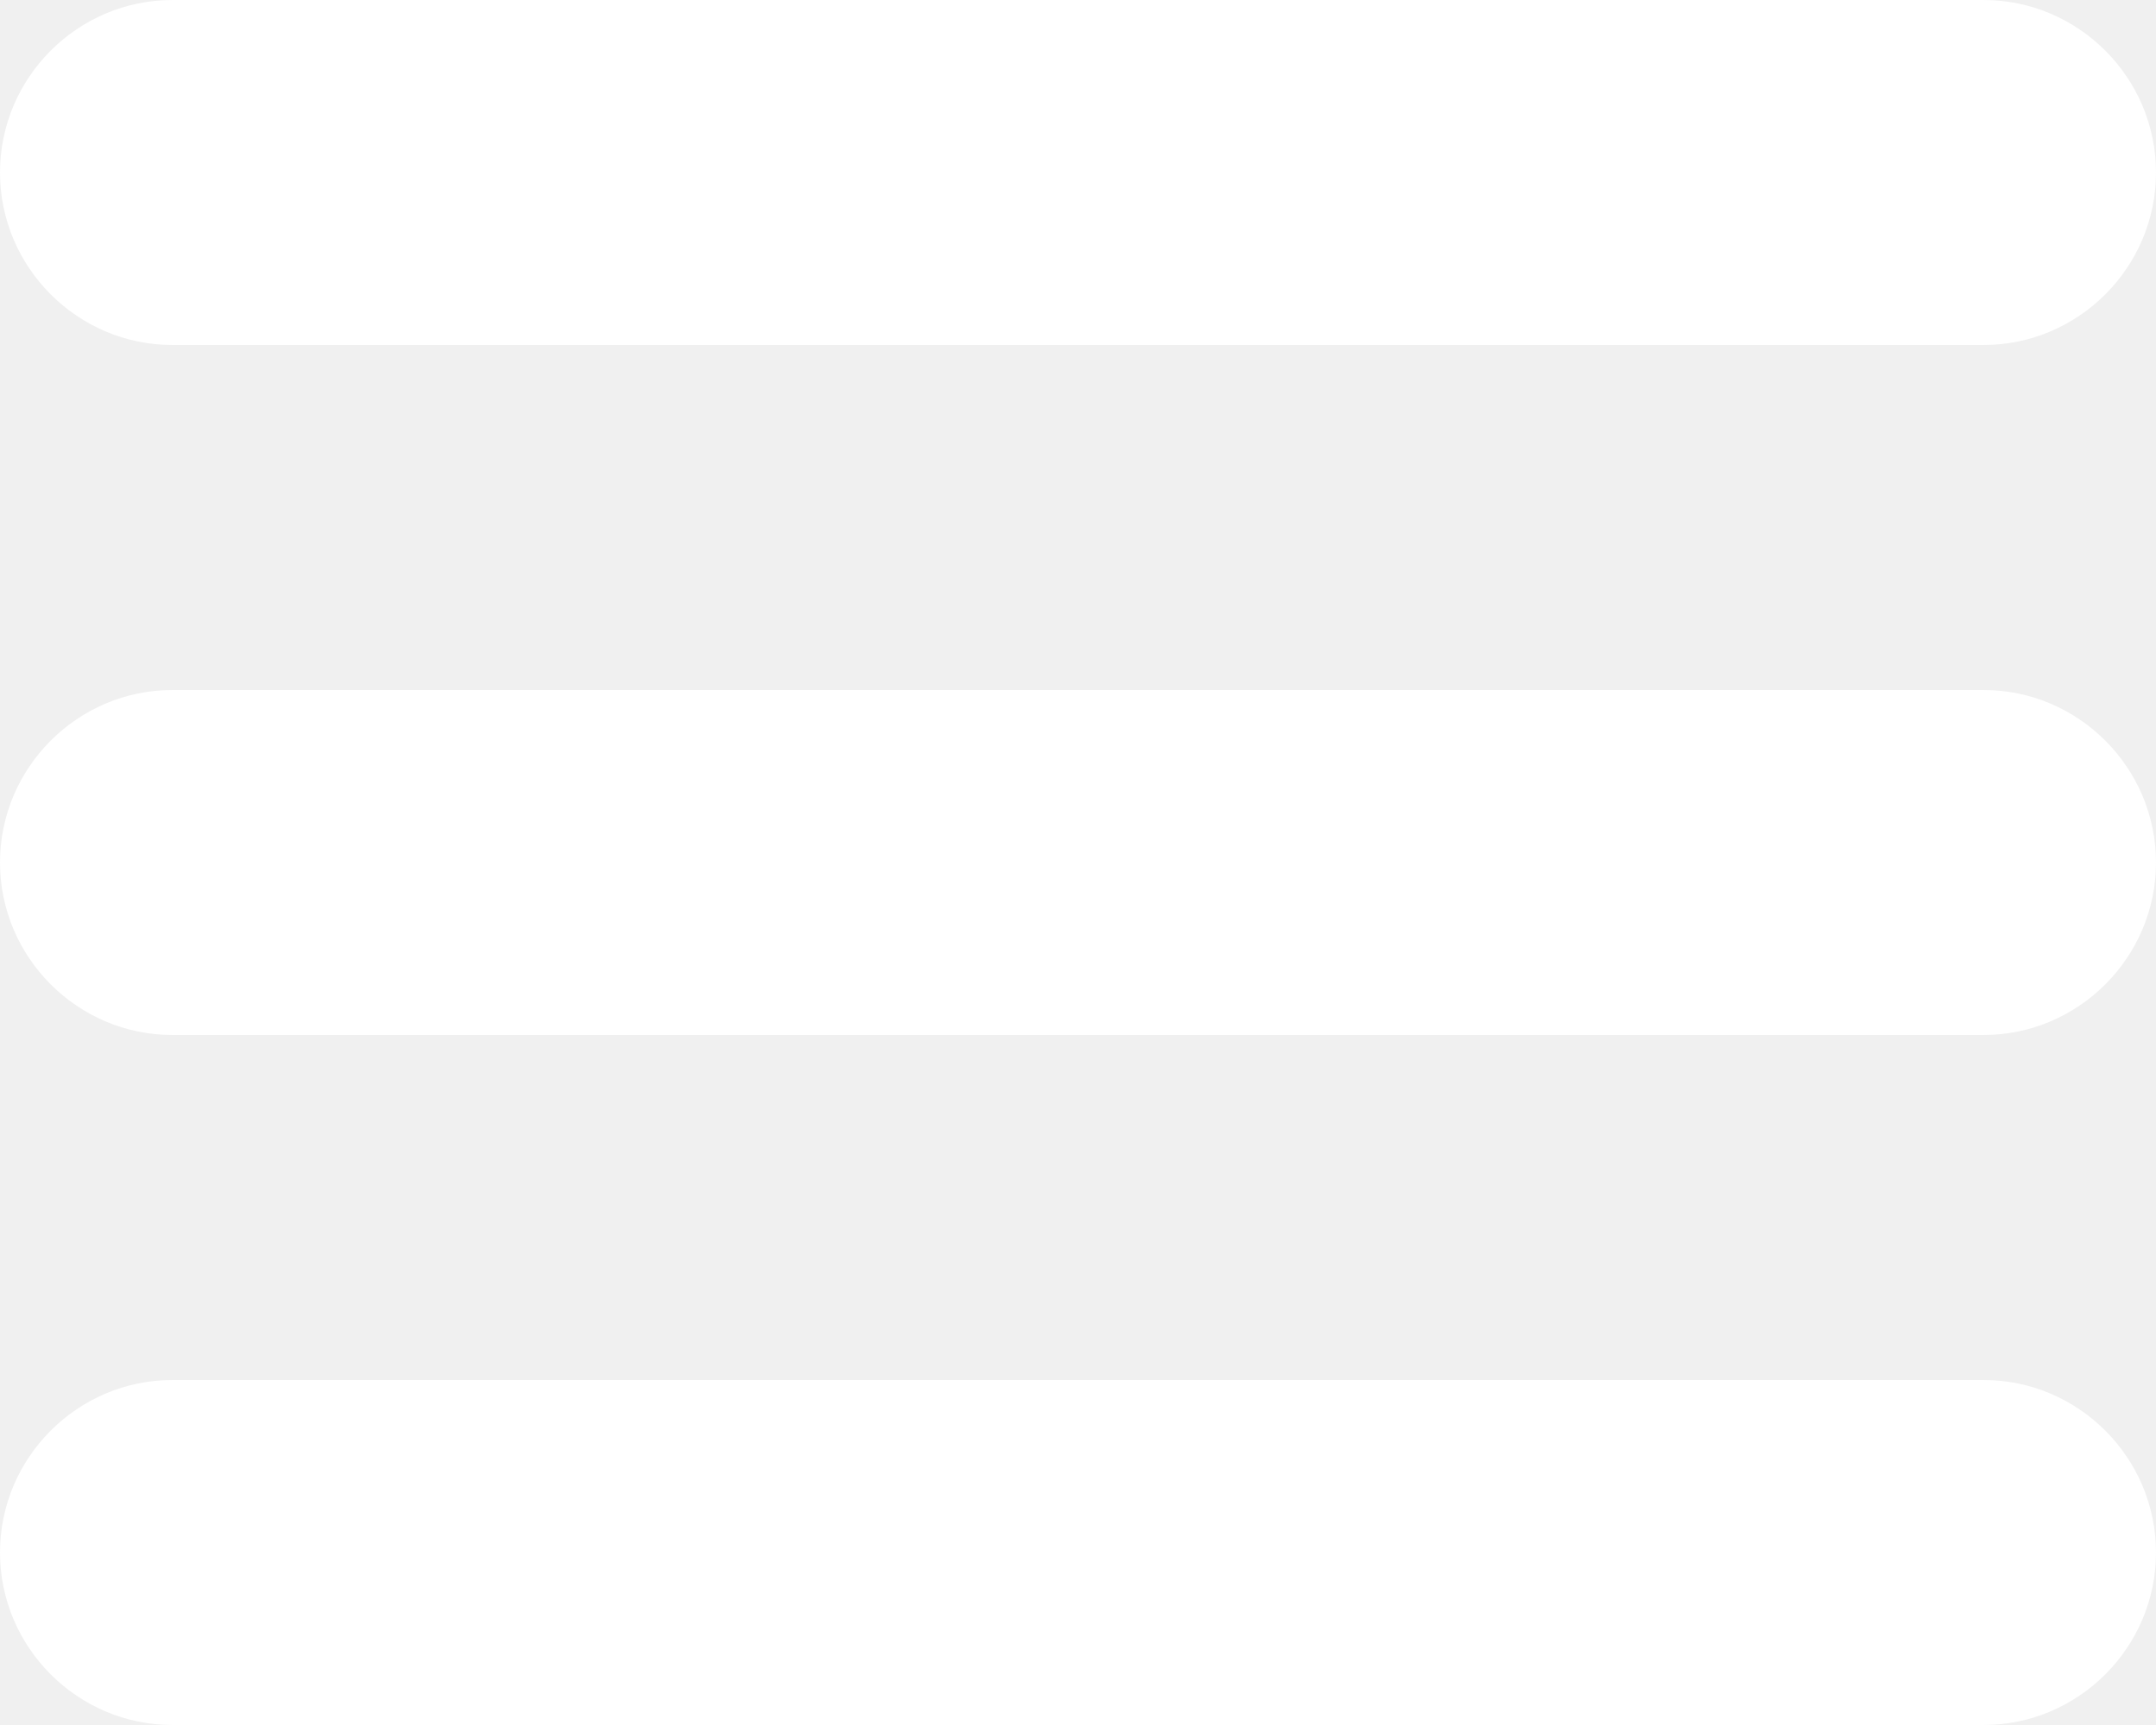
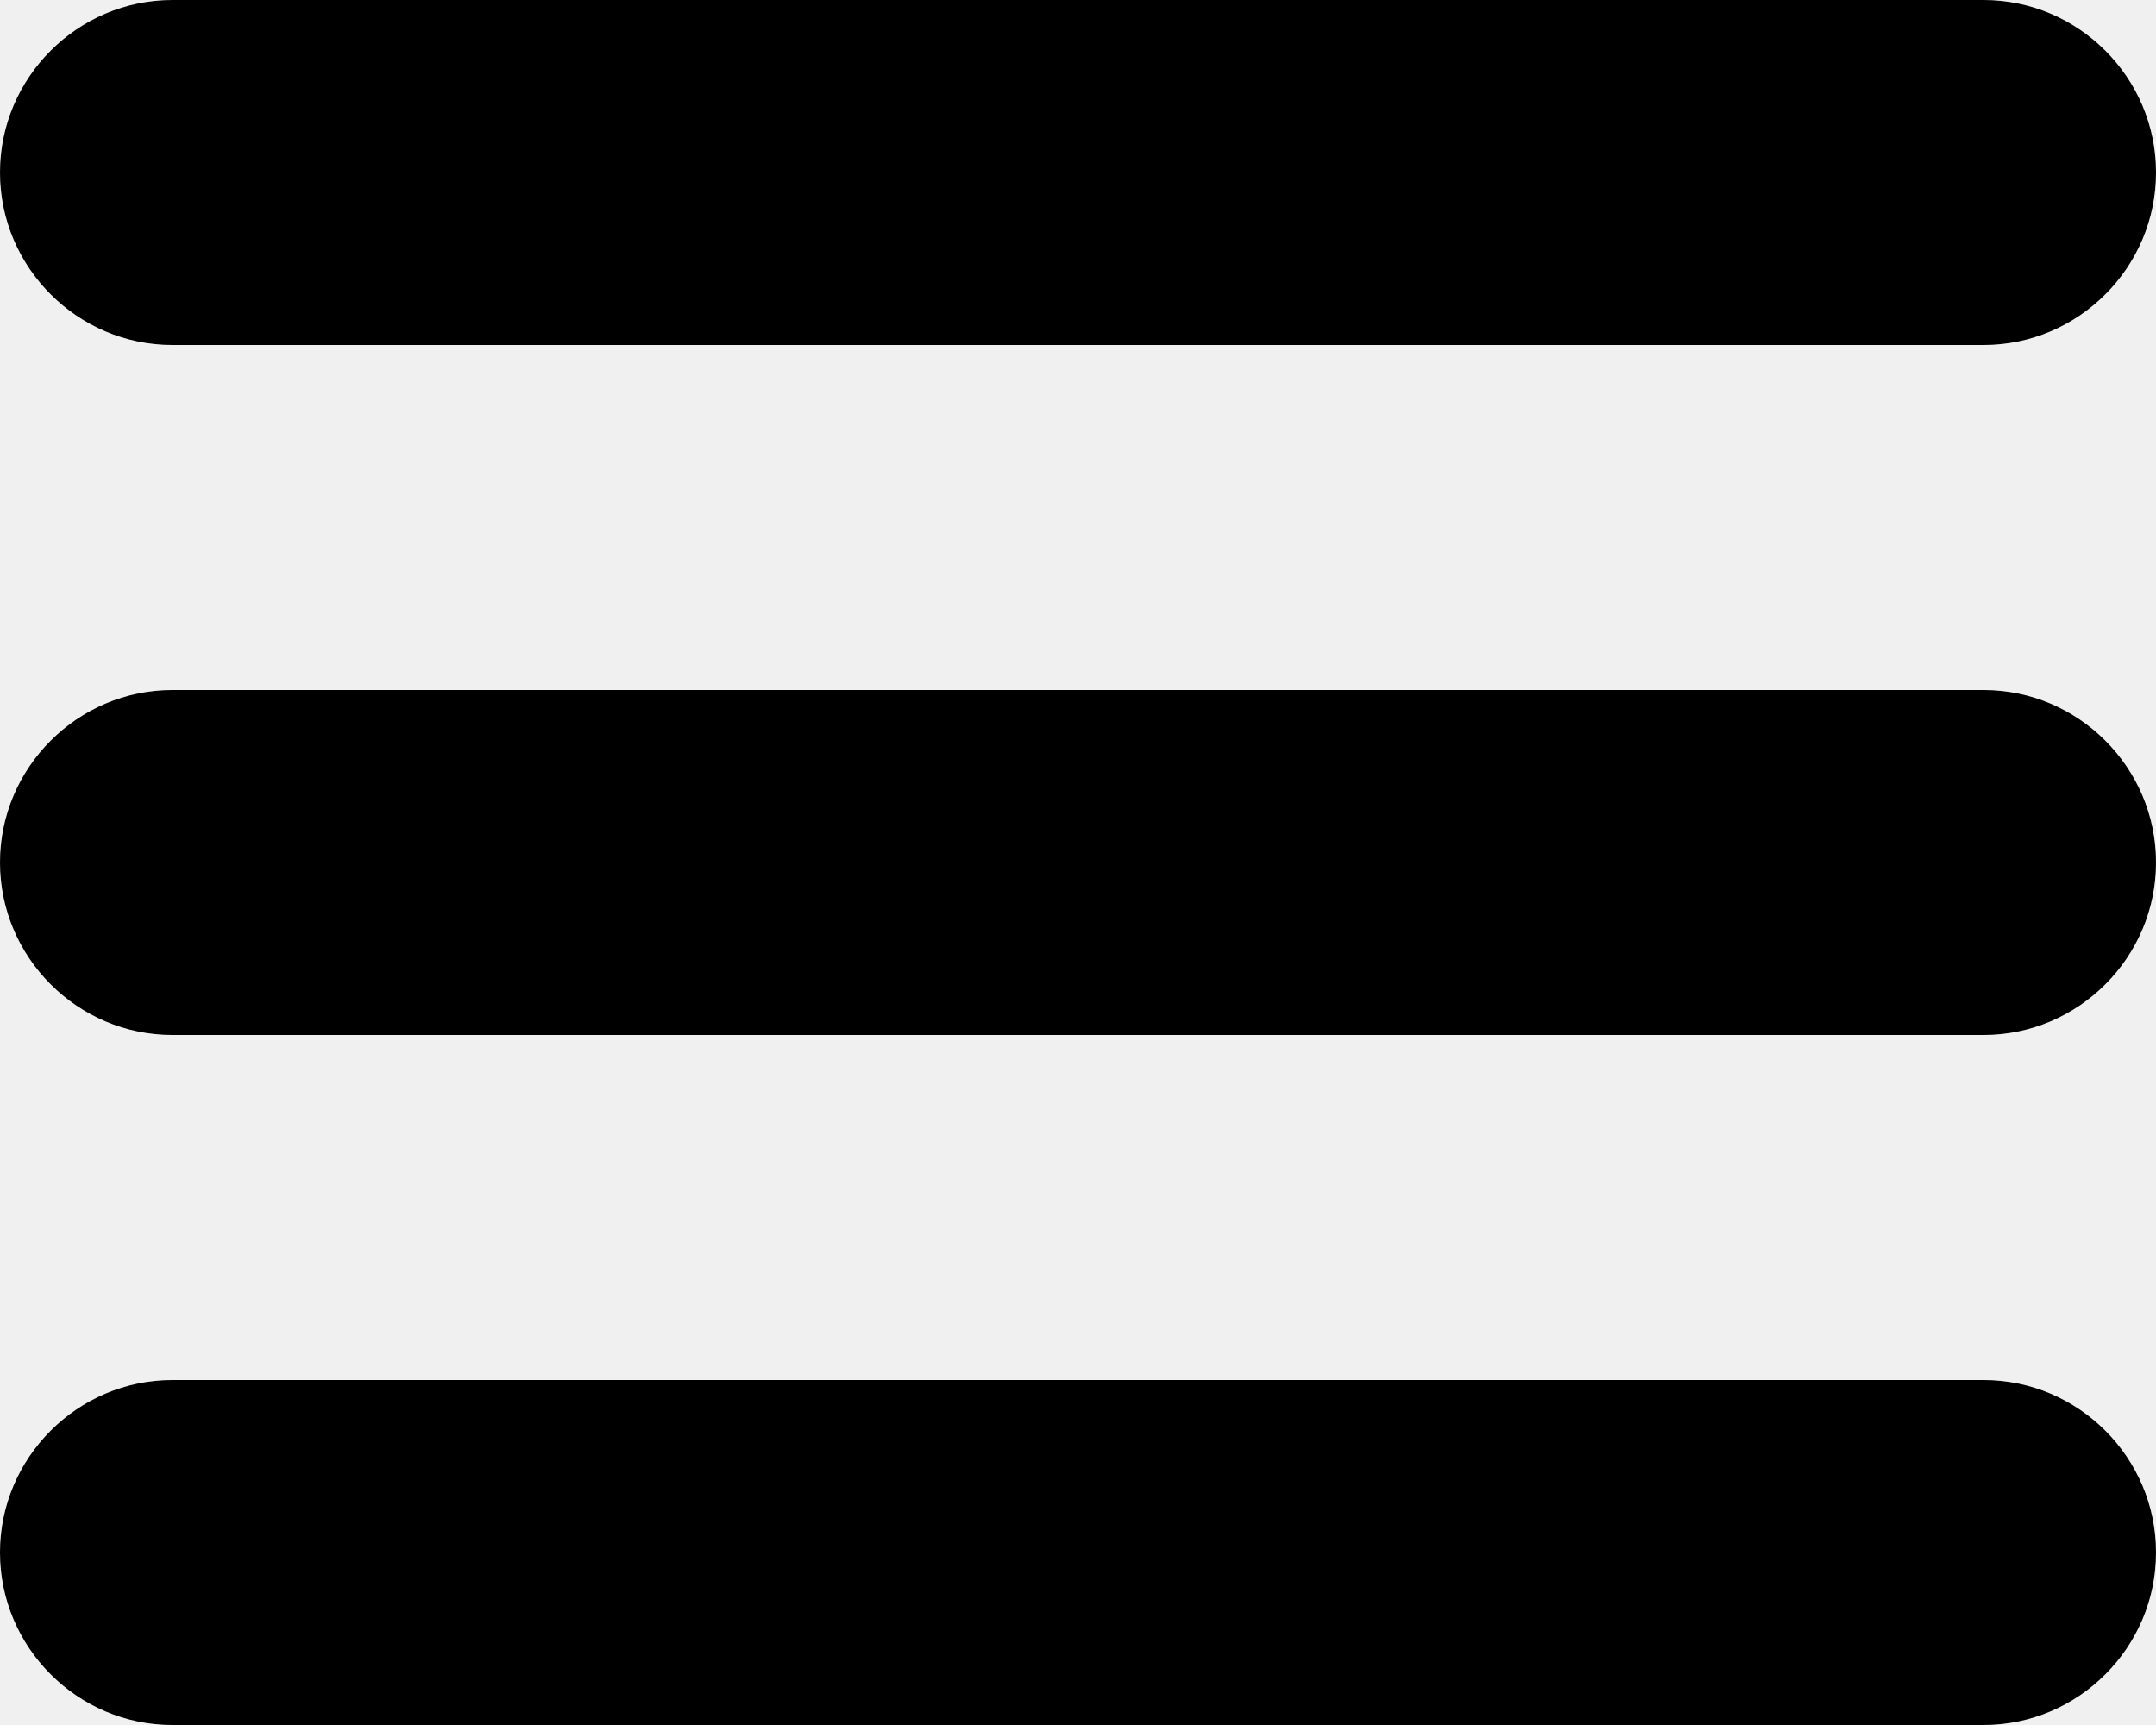
- <svg xmlns="http://www.w3.org/2000/svg" id="Layer_1" viewBox="0 0 25 20">
-   <style>.st0{fill:#fff}</style>
+ <svg xmlns="http://www.w3.org/2000/svg" viewBox="0 0 25 20">
  <path class="st0" d="M0 2C0 .9.9 0 2 0h21c1.1 0 2 .9 2 2s-.9 2-2 2H2C.9 4 0 3.1 0 2zm0 8c0-1.1.9-2 2-2h21c1.1 0 2 .9 2 2s-.9 2-2 2H2c-1.1 0-2-.9-2-2zm0 8c0-1.1.9-2 2-2h21c1.1 0 2 .9 2 2s-.9 2-2 2H2c-1.1 0-2-.9-2-2z" />
</svg>
